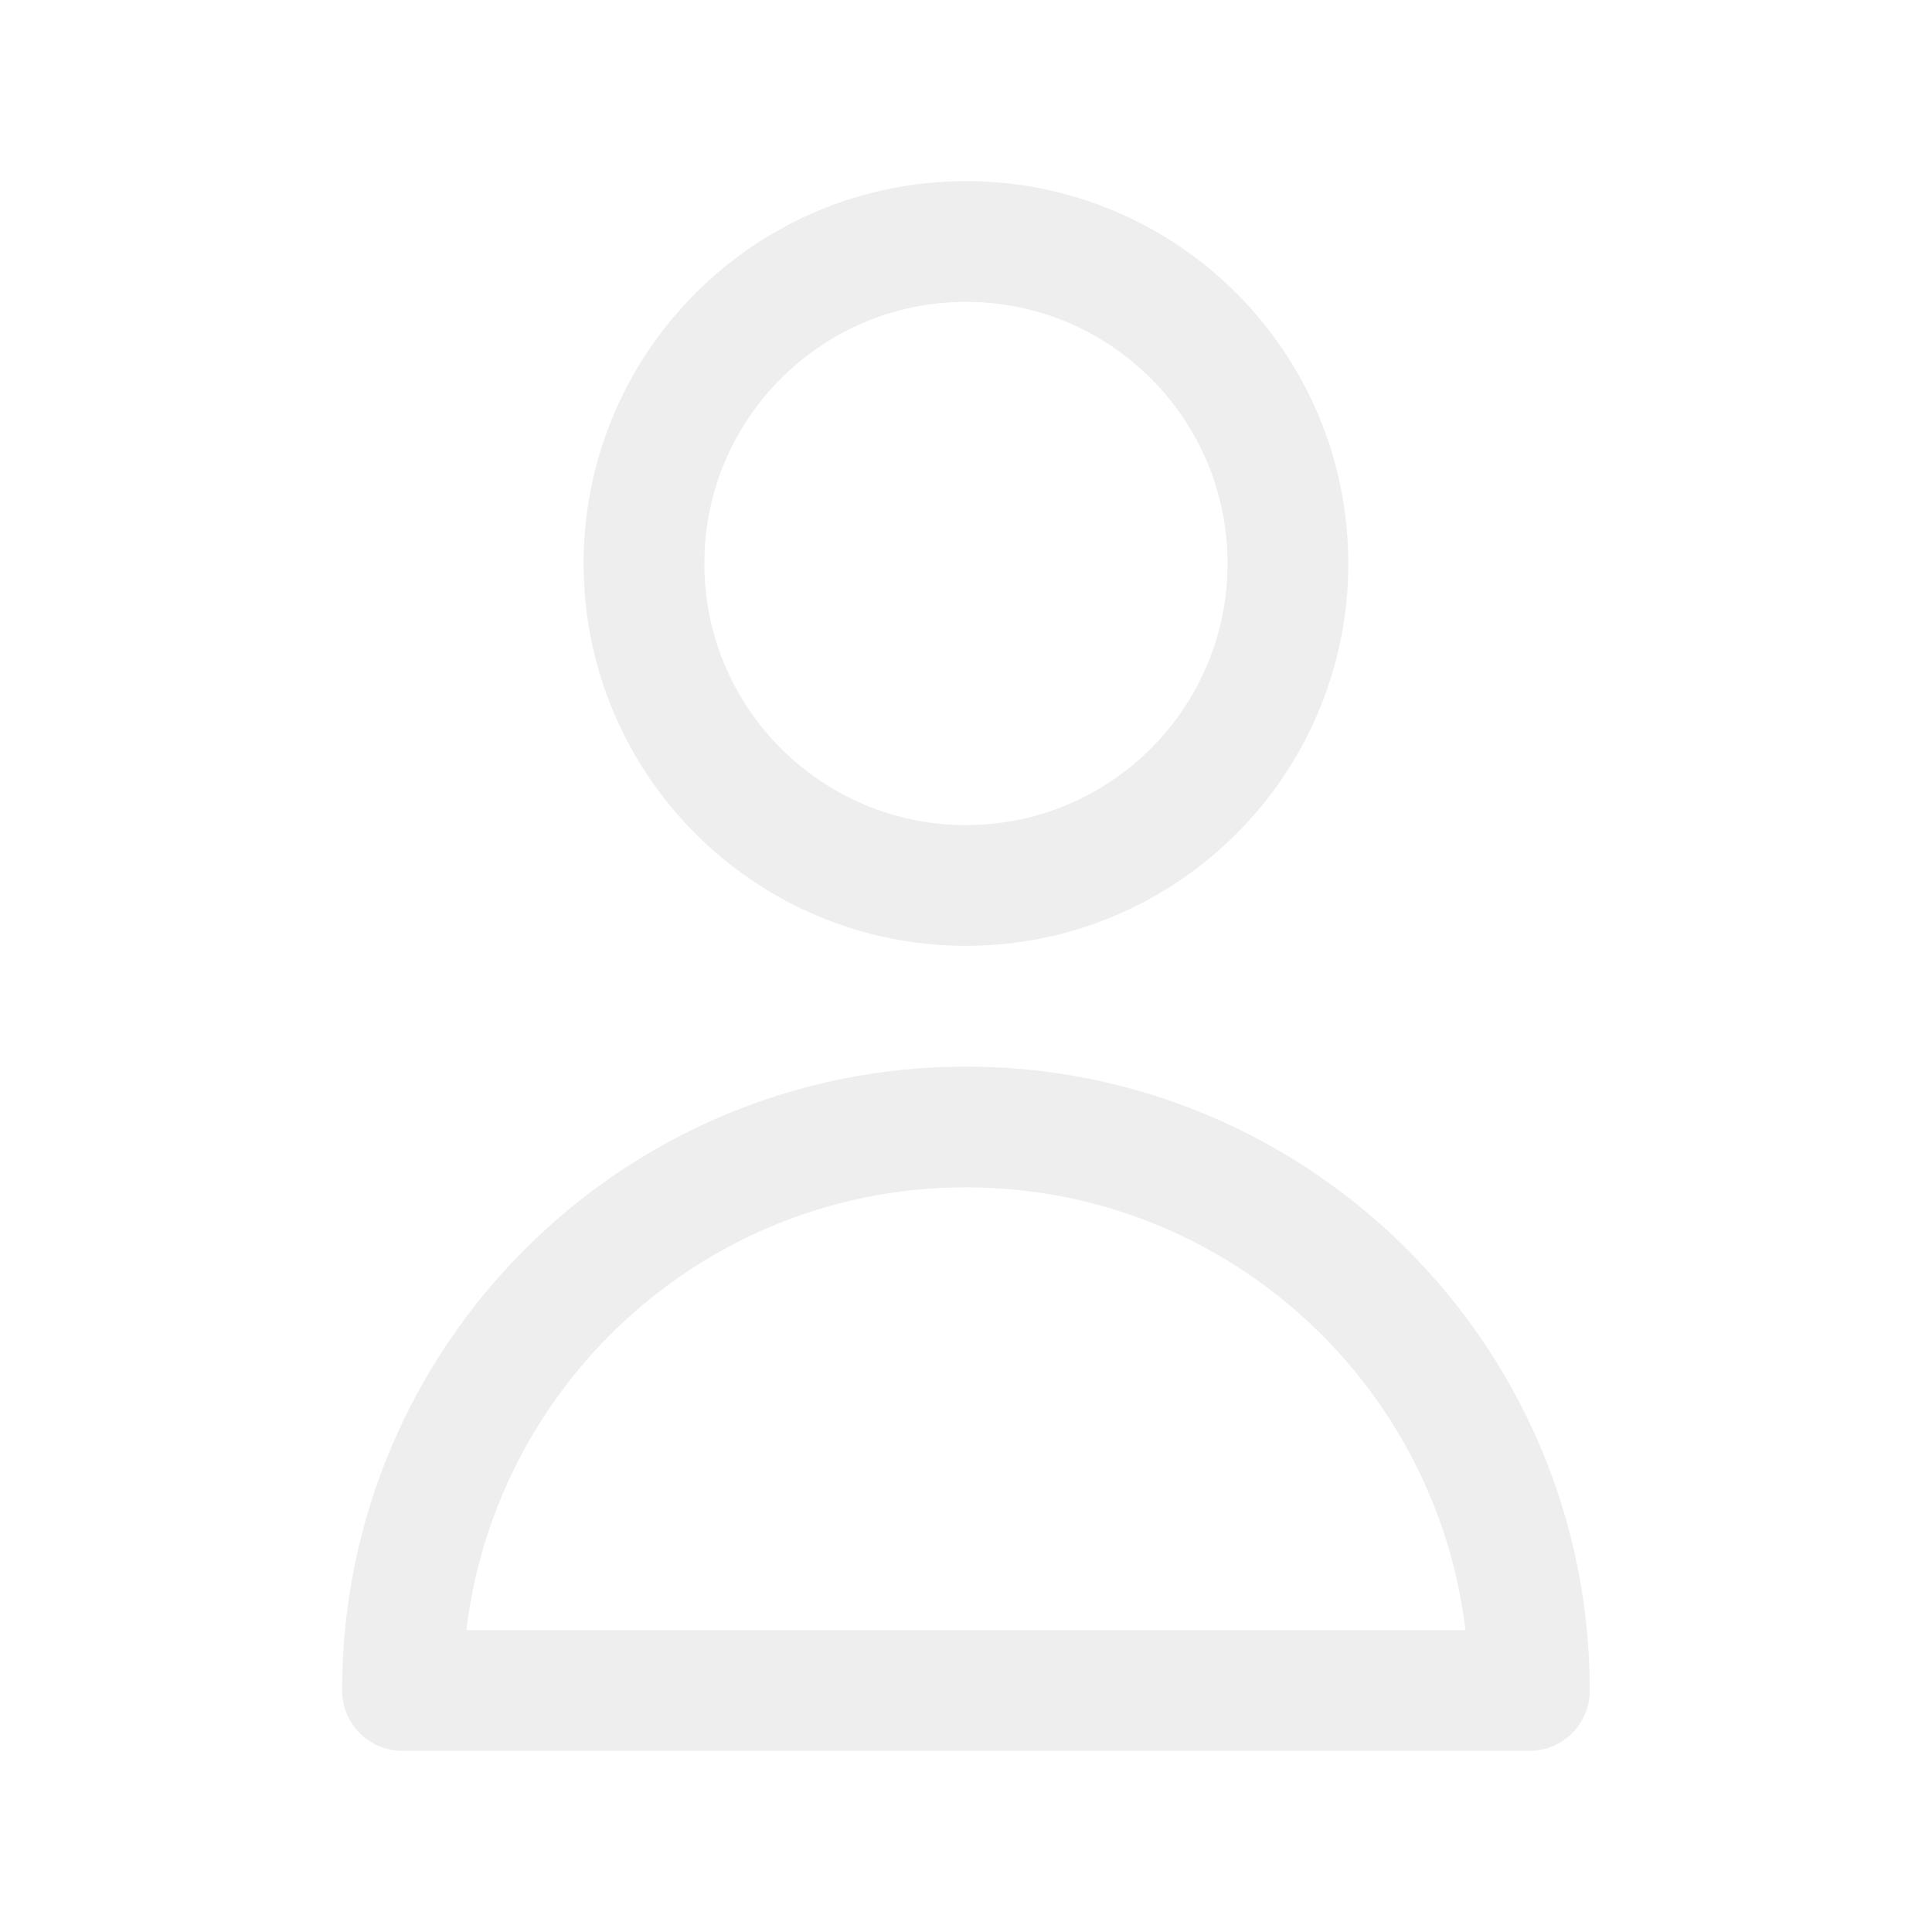
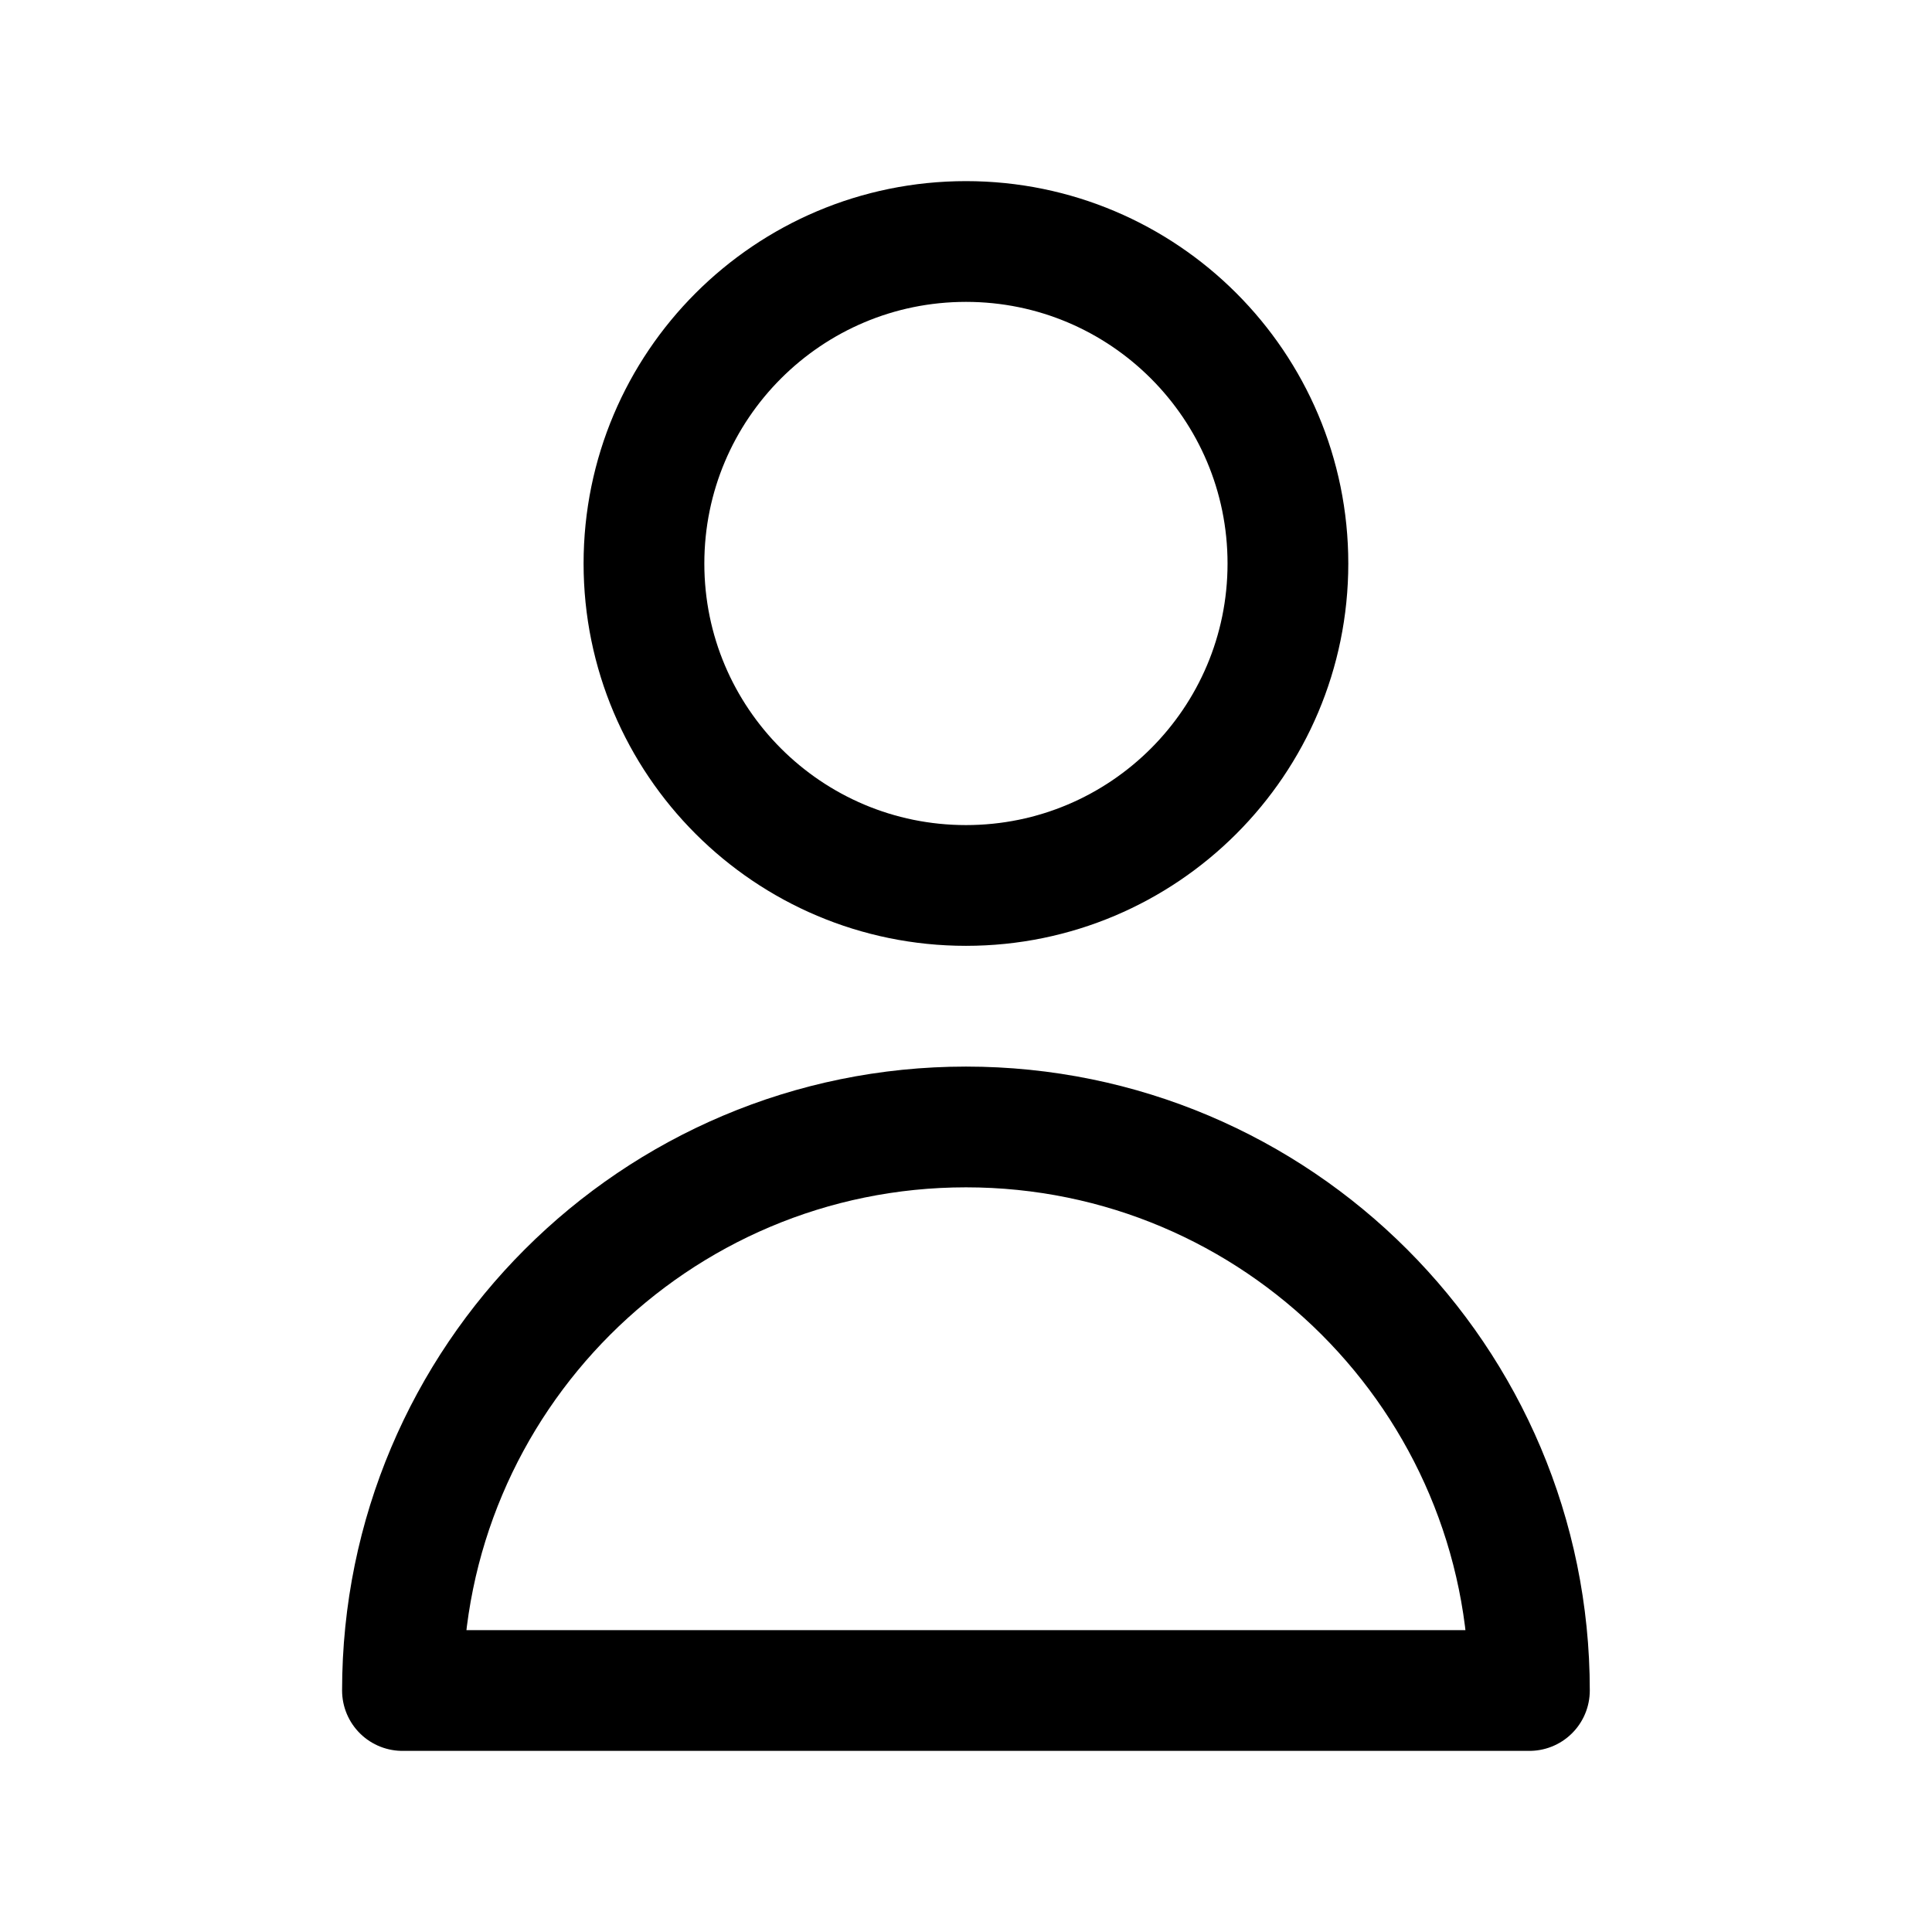
<svg xmlns="http://www.w3.org/2000/svg" width="16" height="16" viewBox="0 0 16 16" fill="none">
-   <path d="M10.666 4.667C10.666 6.139 9.472 7.333 8 7.333C6.527 7.333 5.333 6.139 5.333 4.667C5.333 3.194 6.527 2 8 2C9.472 2 10.666 3.194 10.666 4.667Z" stroke="#EEEEEE" stroke-linecap="round" stroke-linejoin="round" />
-   <path d="M8 9.333C5.422 9.333 3.333 11.423 3.333 14H12.666C12.666 11.423 10.577 9.333 8 9.333Z" stroke="#EEEEEE" stroke-linecap="round" stroke-linejoin="round" />
+   <path d="M10.666 4.667C10.666 6.139 9.472 7.333 8 7.333C6.527 7.333 5.333 6.139 5.333 4.667C5.333 3.194 6.527 2 8 2C9.472 2 10.666 3.194 10.666 4.667Z" stroke="black" stroke-linecap="round" stroke-linejoin="round" />
+   <path d="M8 9.333C5.422 9.333 3.333 11.423 3.333 14H12.666C12.666 11.423 10.577 9.333 8 9.333Z" stroke="black" stroke-linecap="round" stroke-linejoin="round" />
</svg>
